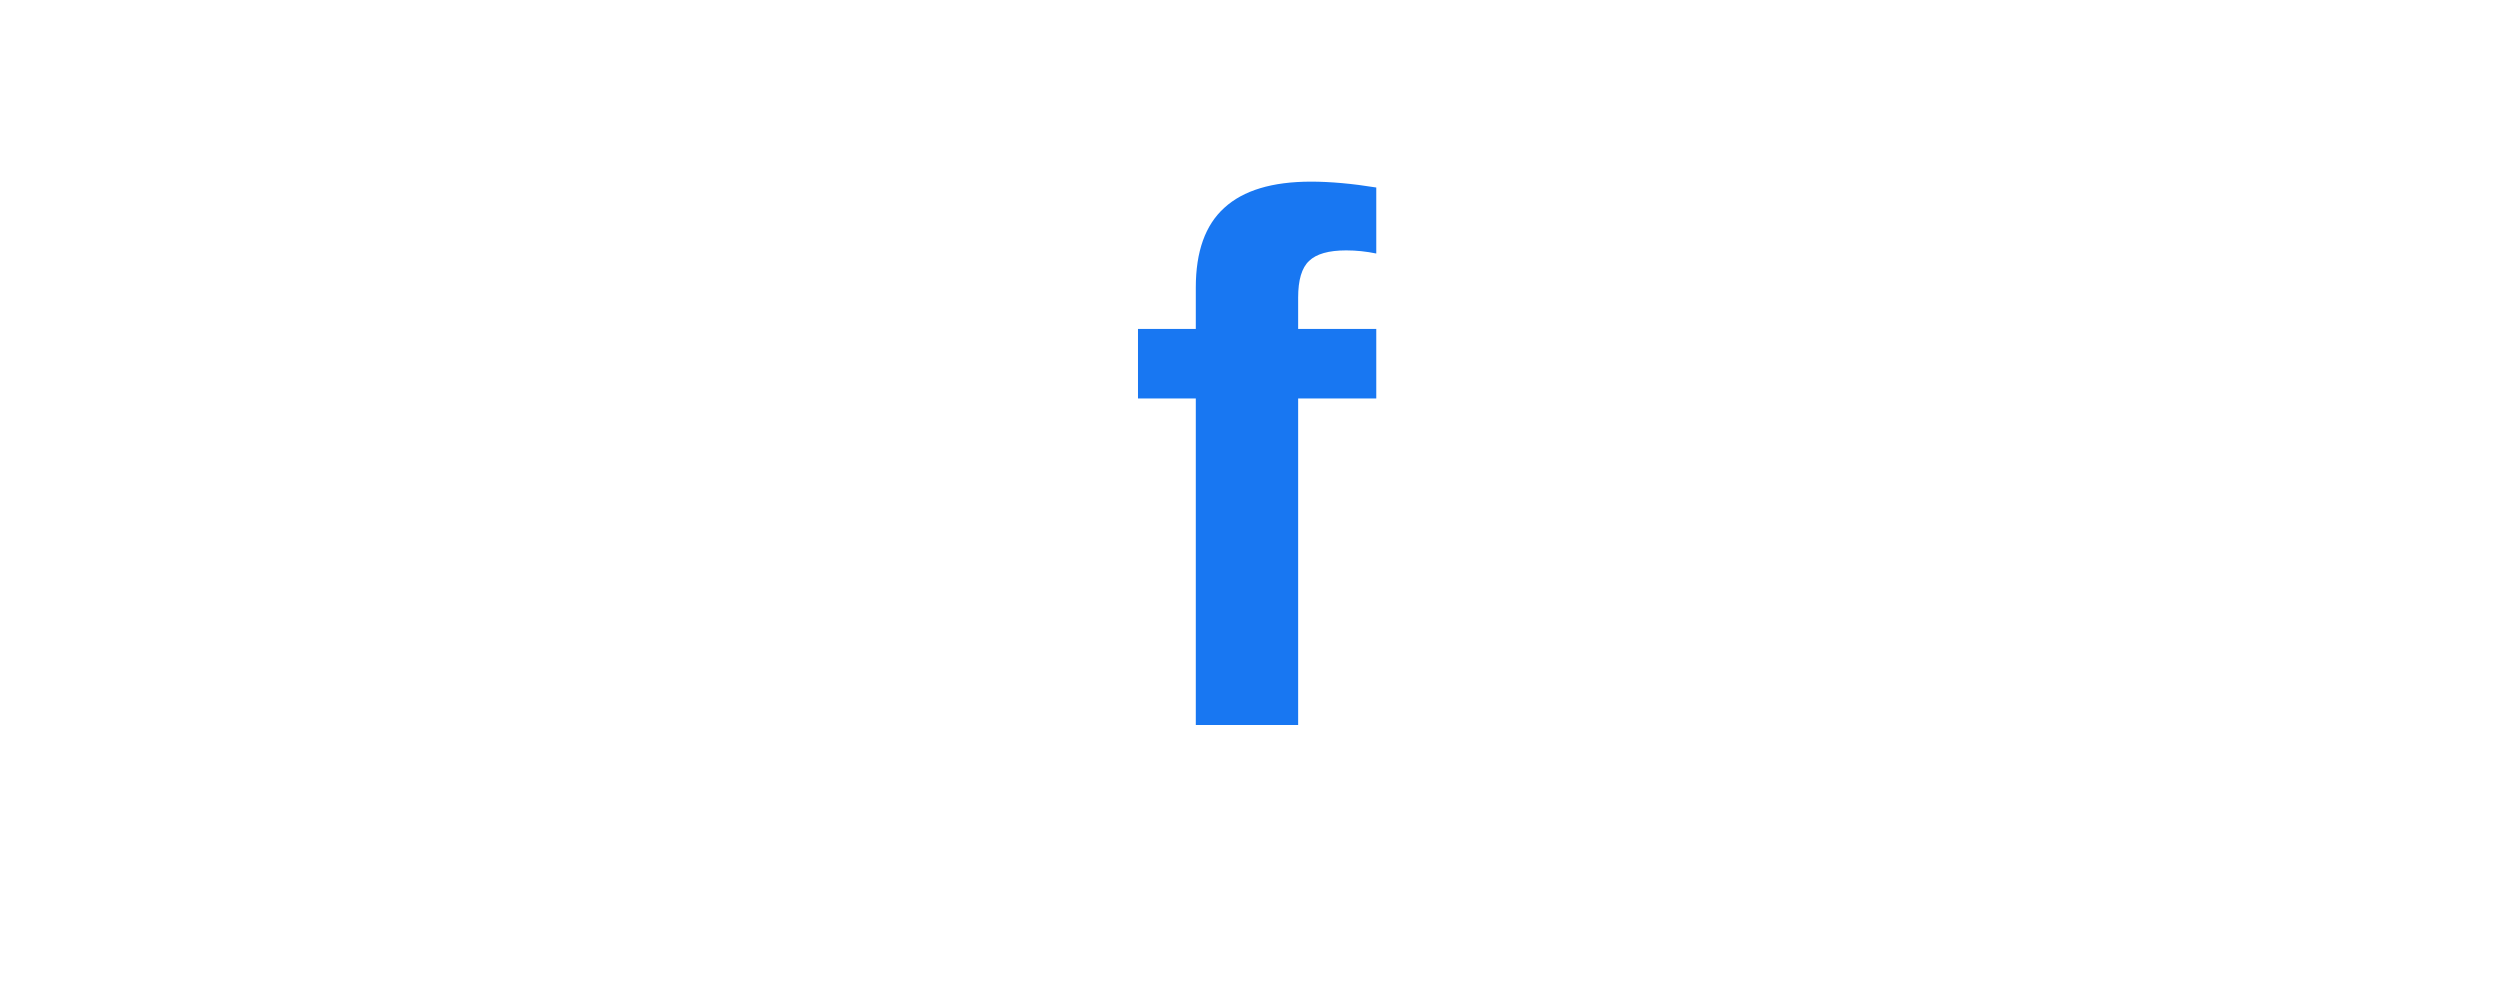
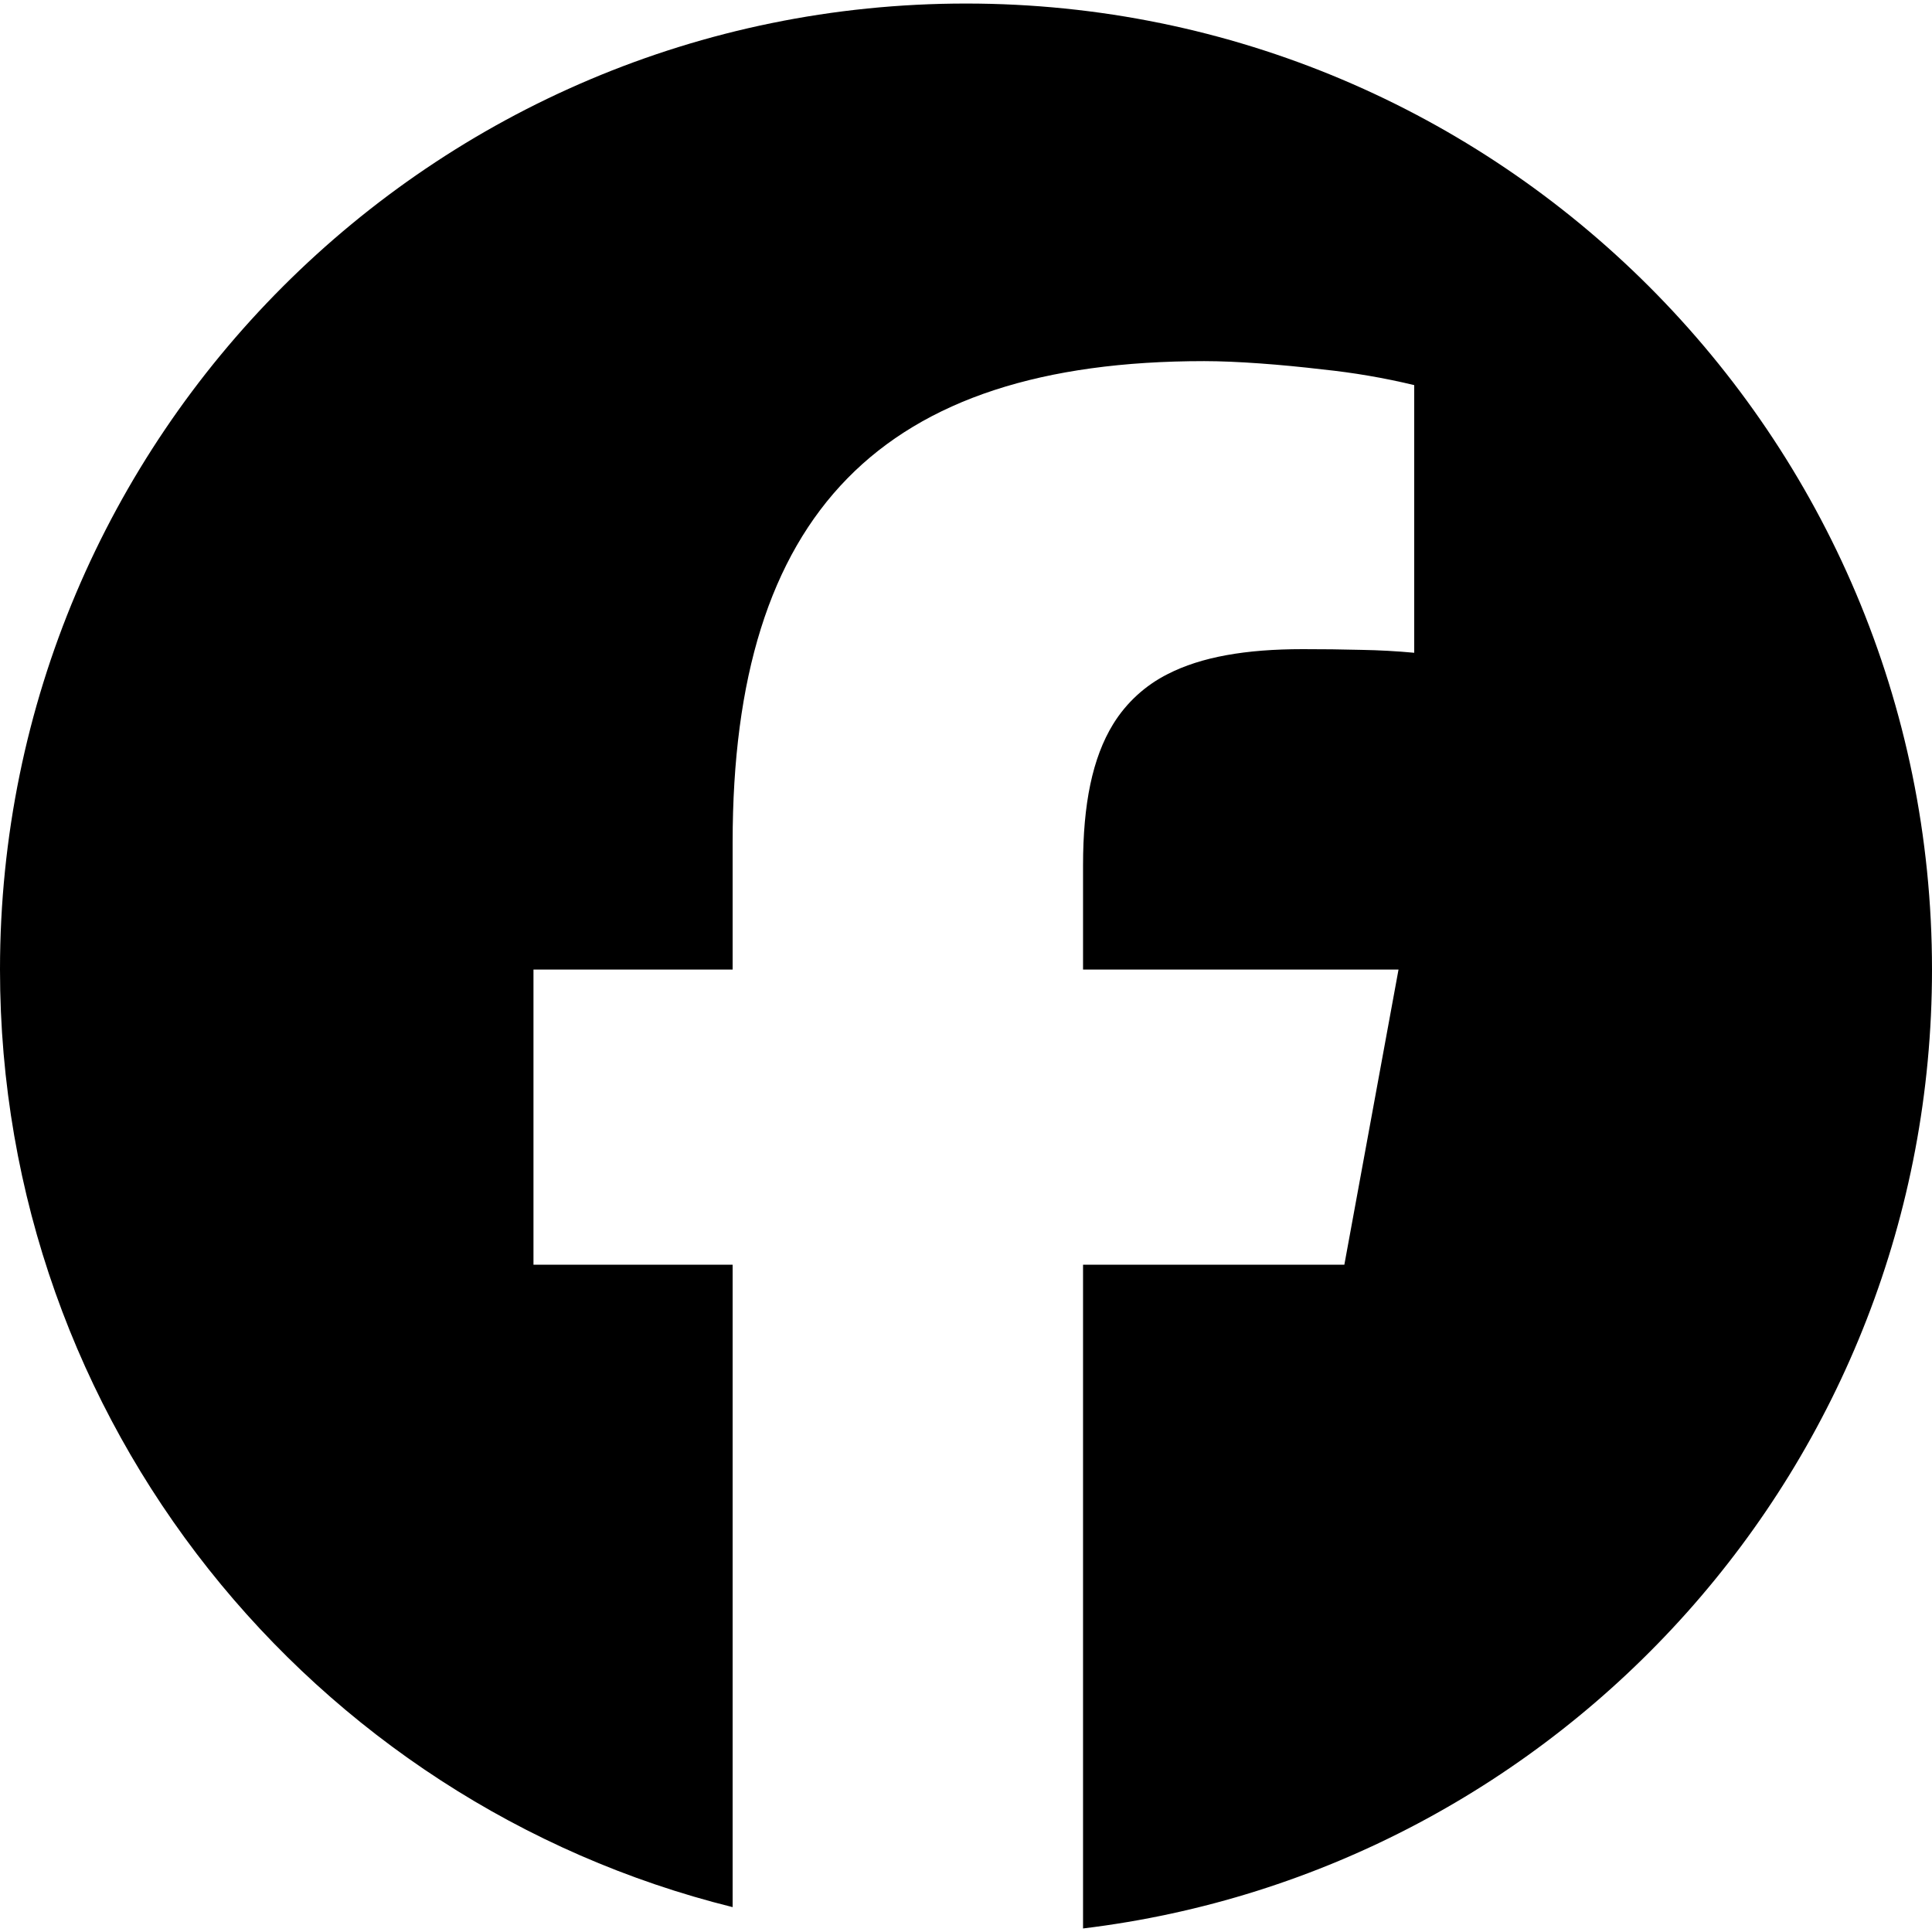
- <svg xmlns="http://www.w3.org/2000/svg" viewBox="0 0 100 40">
-   <text x="50" y="29" text-anchor="middle" font-family="Arial,sans-serif" font-weight="bold" font-size="30" fill="#1877f2">f</text>
+ <svg xmlns="http://www.w3.org/2000/svg" role="img" viewBox="0 0 24 24">
+   <path d="M9.101 23.691v-7.98H6.627v-3.667h2.474v-1.58c0-4.085 1.848-5.978 5.858-5.978.401 0 .955.042 1.468.103a8.68 8.68 0 0 1 1.141.195v3.325a8.623 8.623 0 0 0-.653-.036 26.805 26.805 0 0 0-.733-.009c-.707 0-1.259.096-1.675.309a1.686 1.686 0 0 0-.679.622c-.258.42-.374.995-.374 1.752v1.297h3.919l-.386 2.103-.287 1.564h-3.246v8.245C19.396 23.238 24 18.179 24 12.044c0-6.627-5.373-12-12-12s-12 5.373-12 12c0 5.628 3.874 10.35 9.101 11.647Z" />
</svg>
